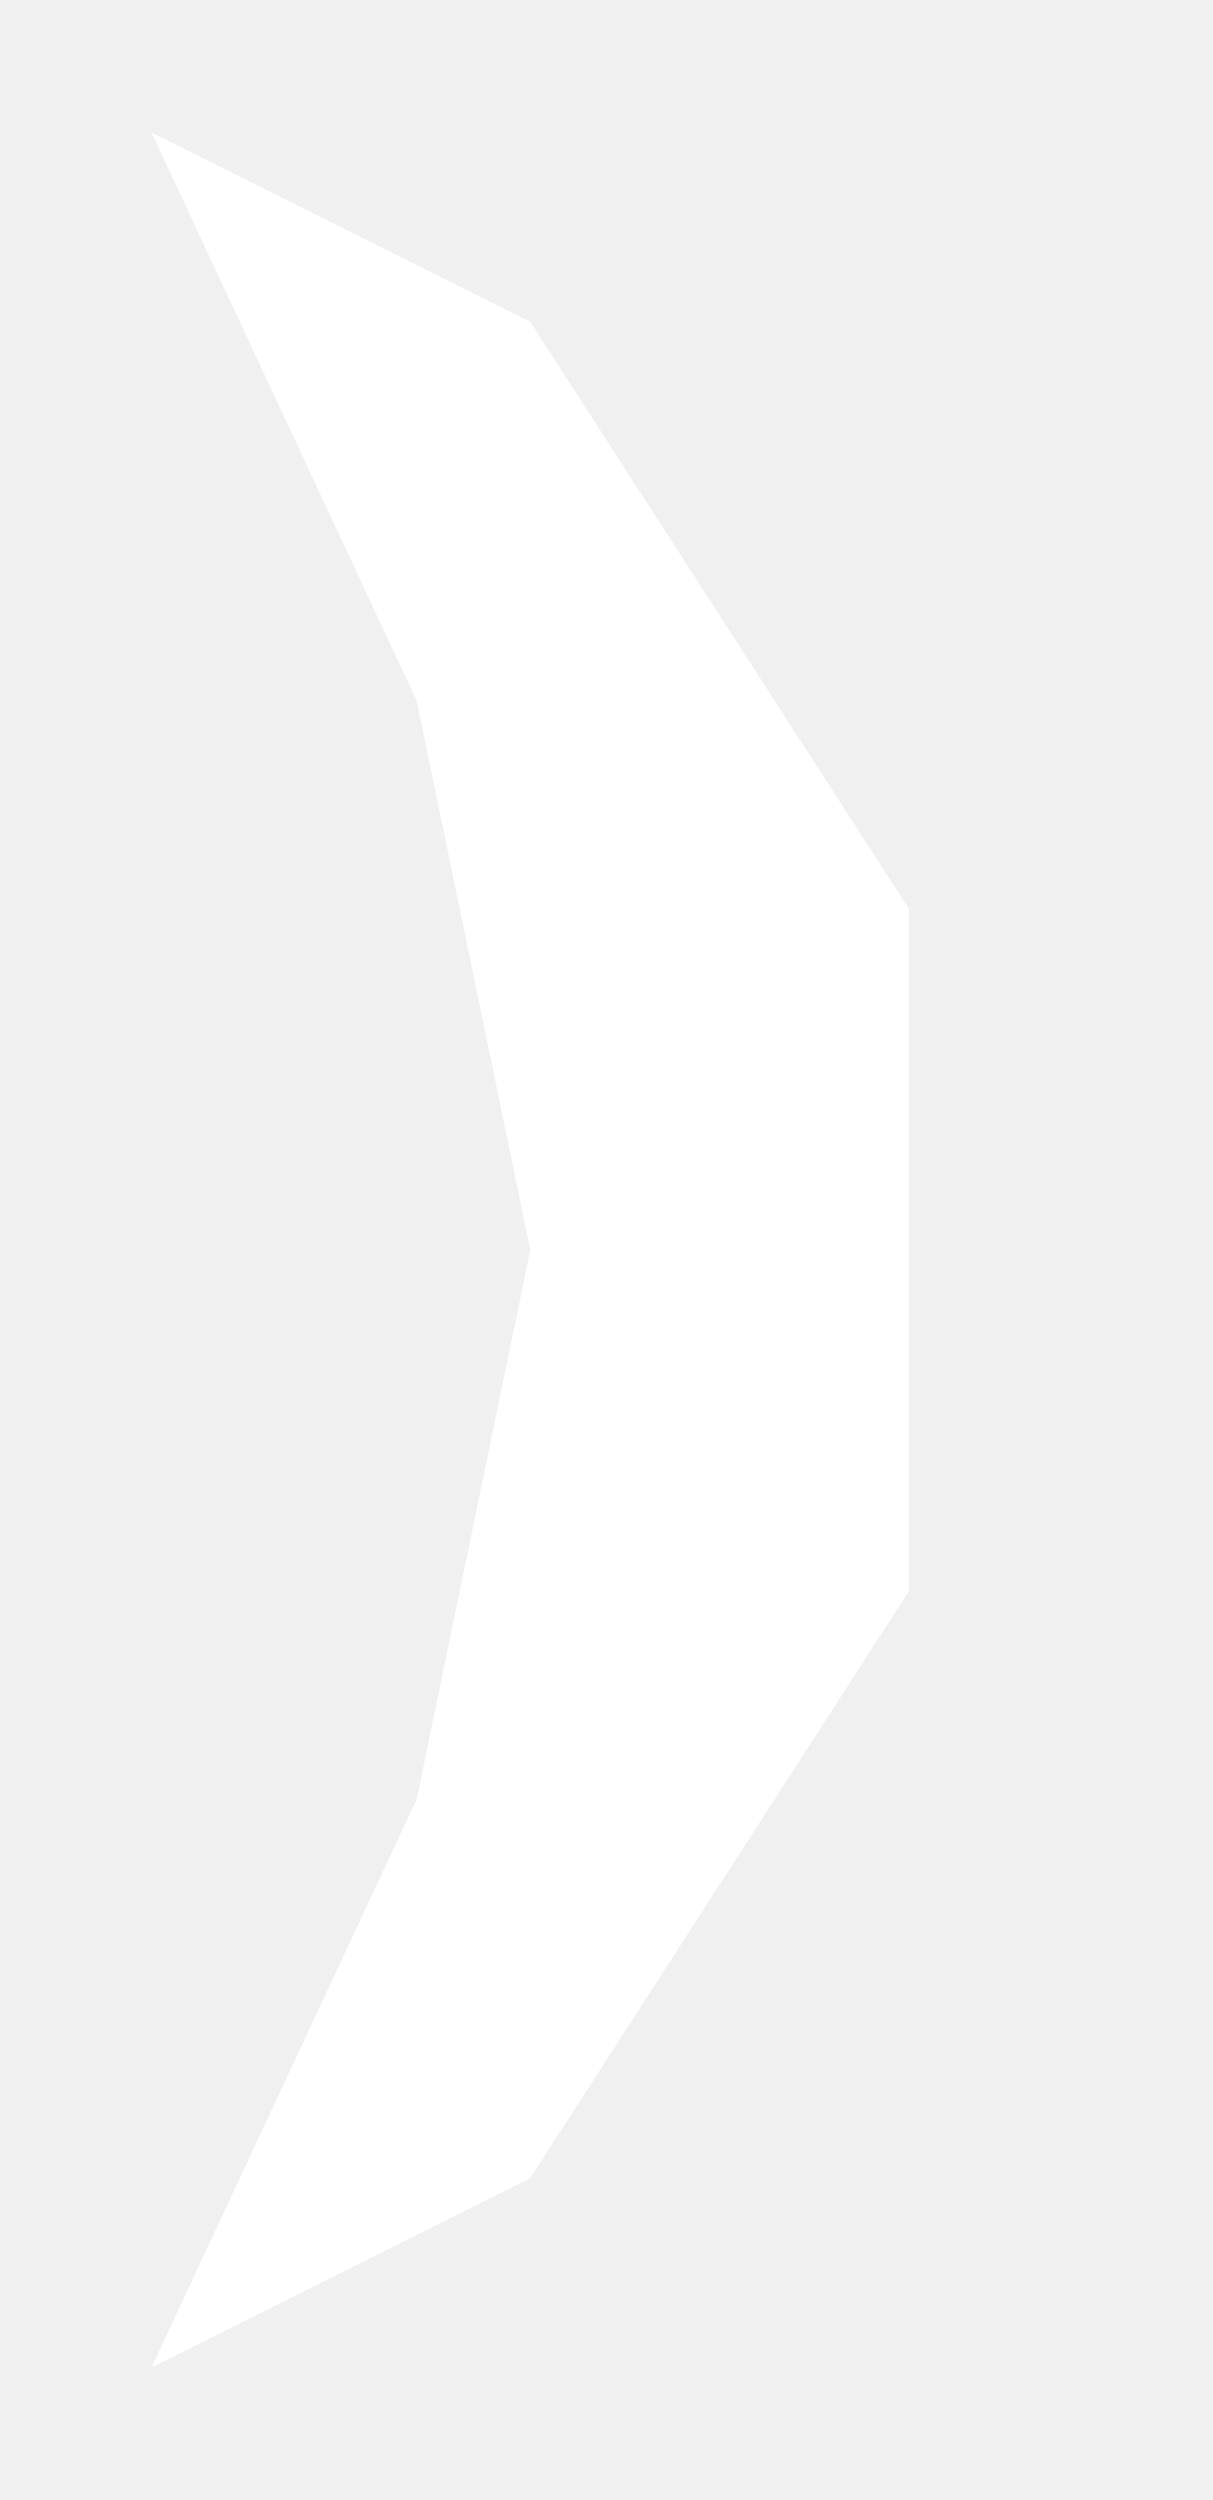
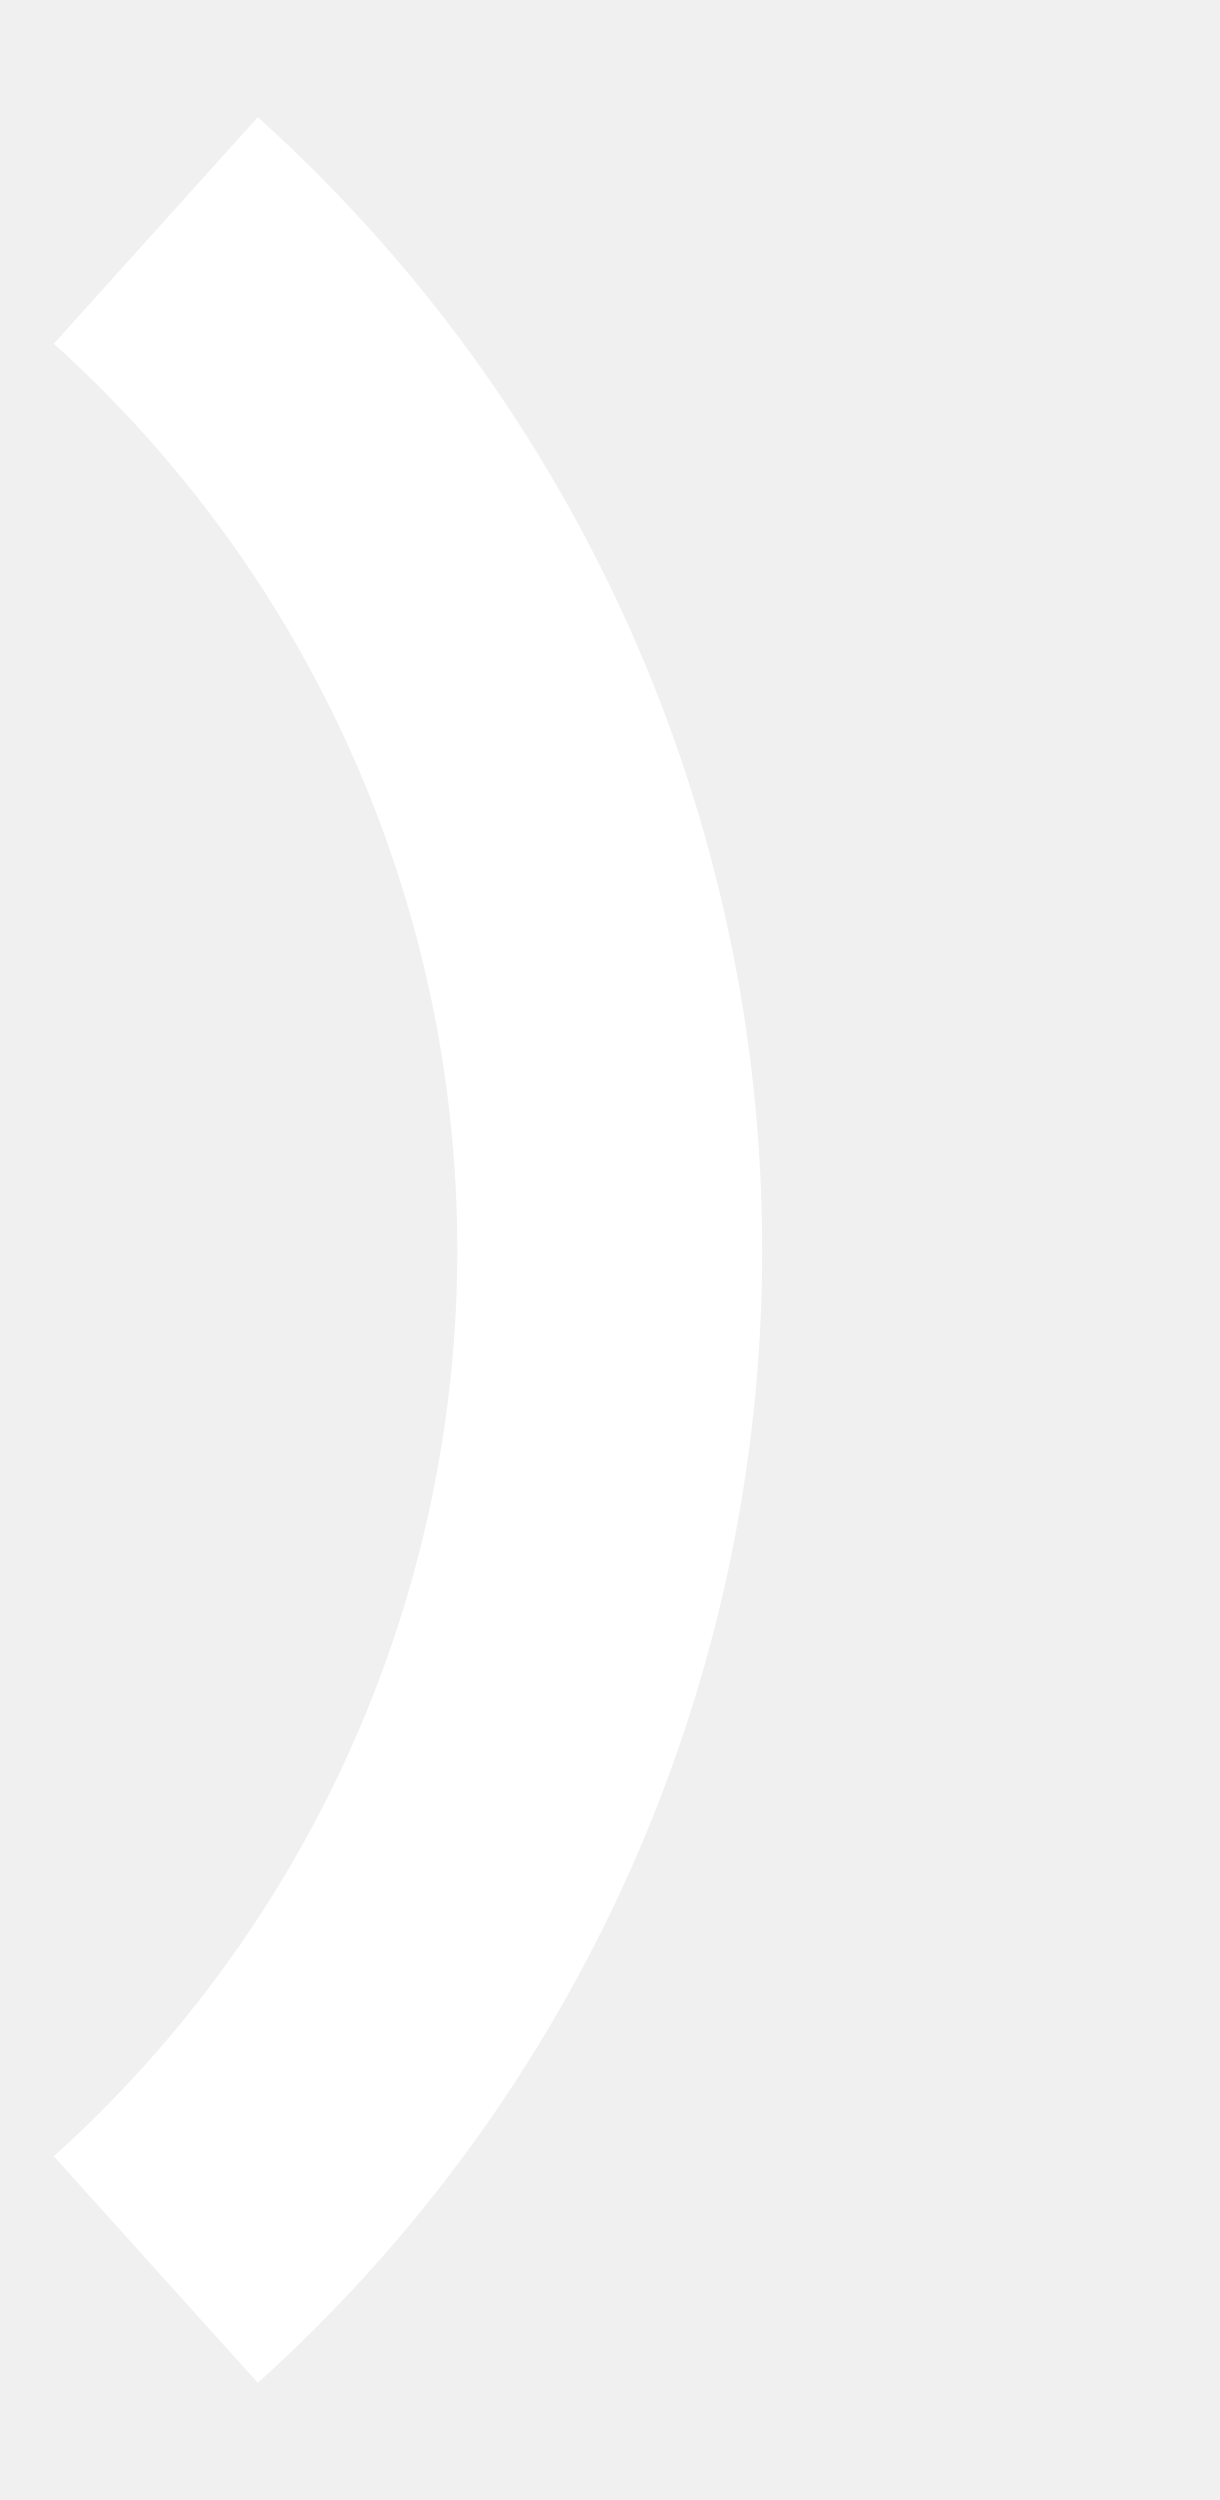
- <svg xmlns="http://www.w3.org/2000/svg" viewBox="-32 -66 64 132" width="512" height="1056">
-   <path fill="white" d="M -24 -59 L -4 -49 L 16 -18 L 16 18 L -4 49 L -24 59 L -10 29 L -4 0 L -10 -29 Z" />
+ <svg xmlns="http://www.w3.org/2000/svg" viewBox="-40 -82 80 164" width="640" height="1312">
+   <path fill="white" d="M -23.087 -74.314 A 100 100 0 0 1 -23.087 74.314 L -36.47 59.452 A 80 80 0 0 0 -36.47 -59.452 Z" />
</svg>
